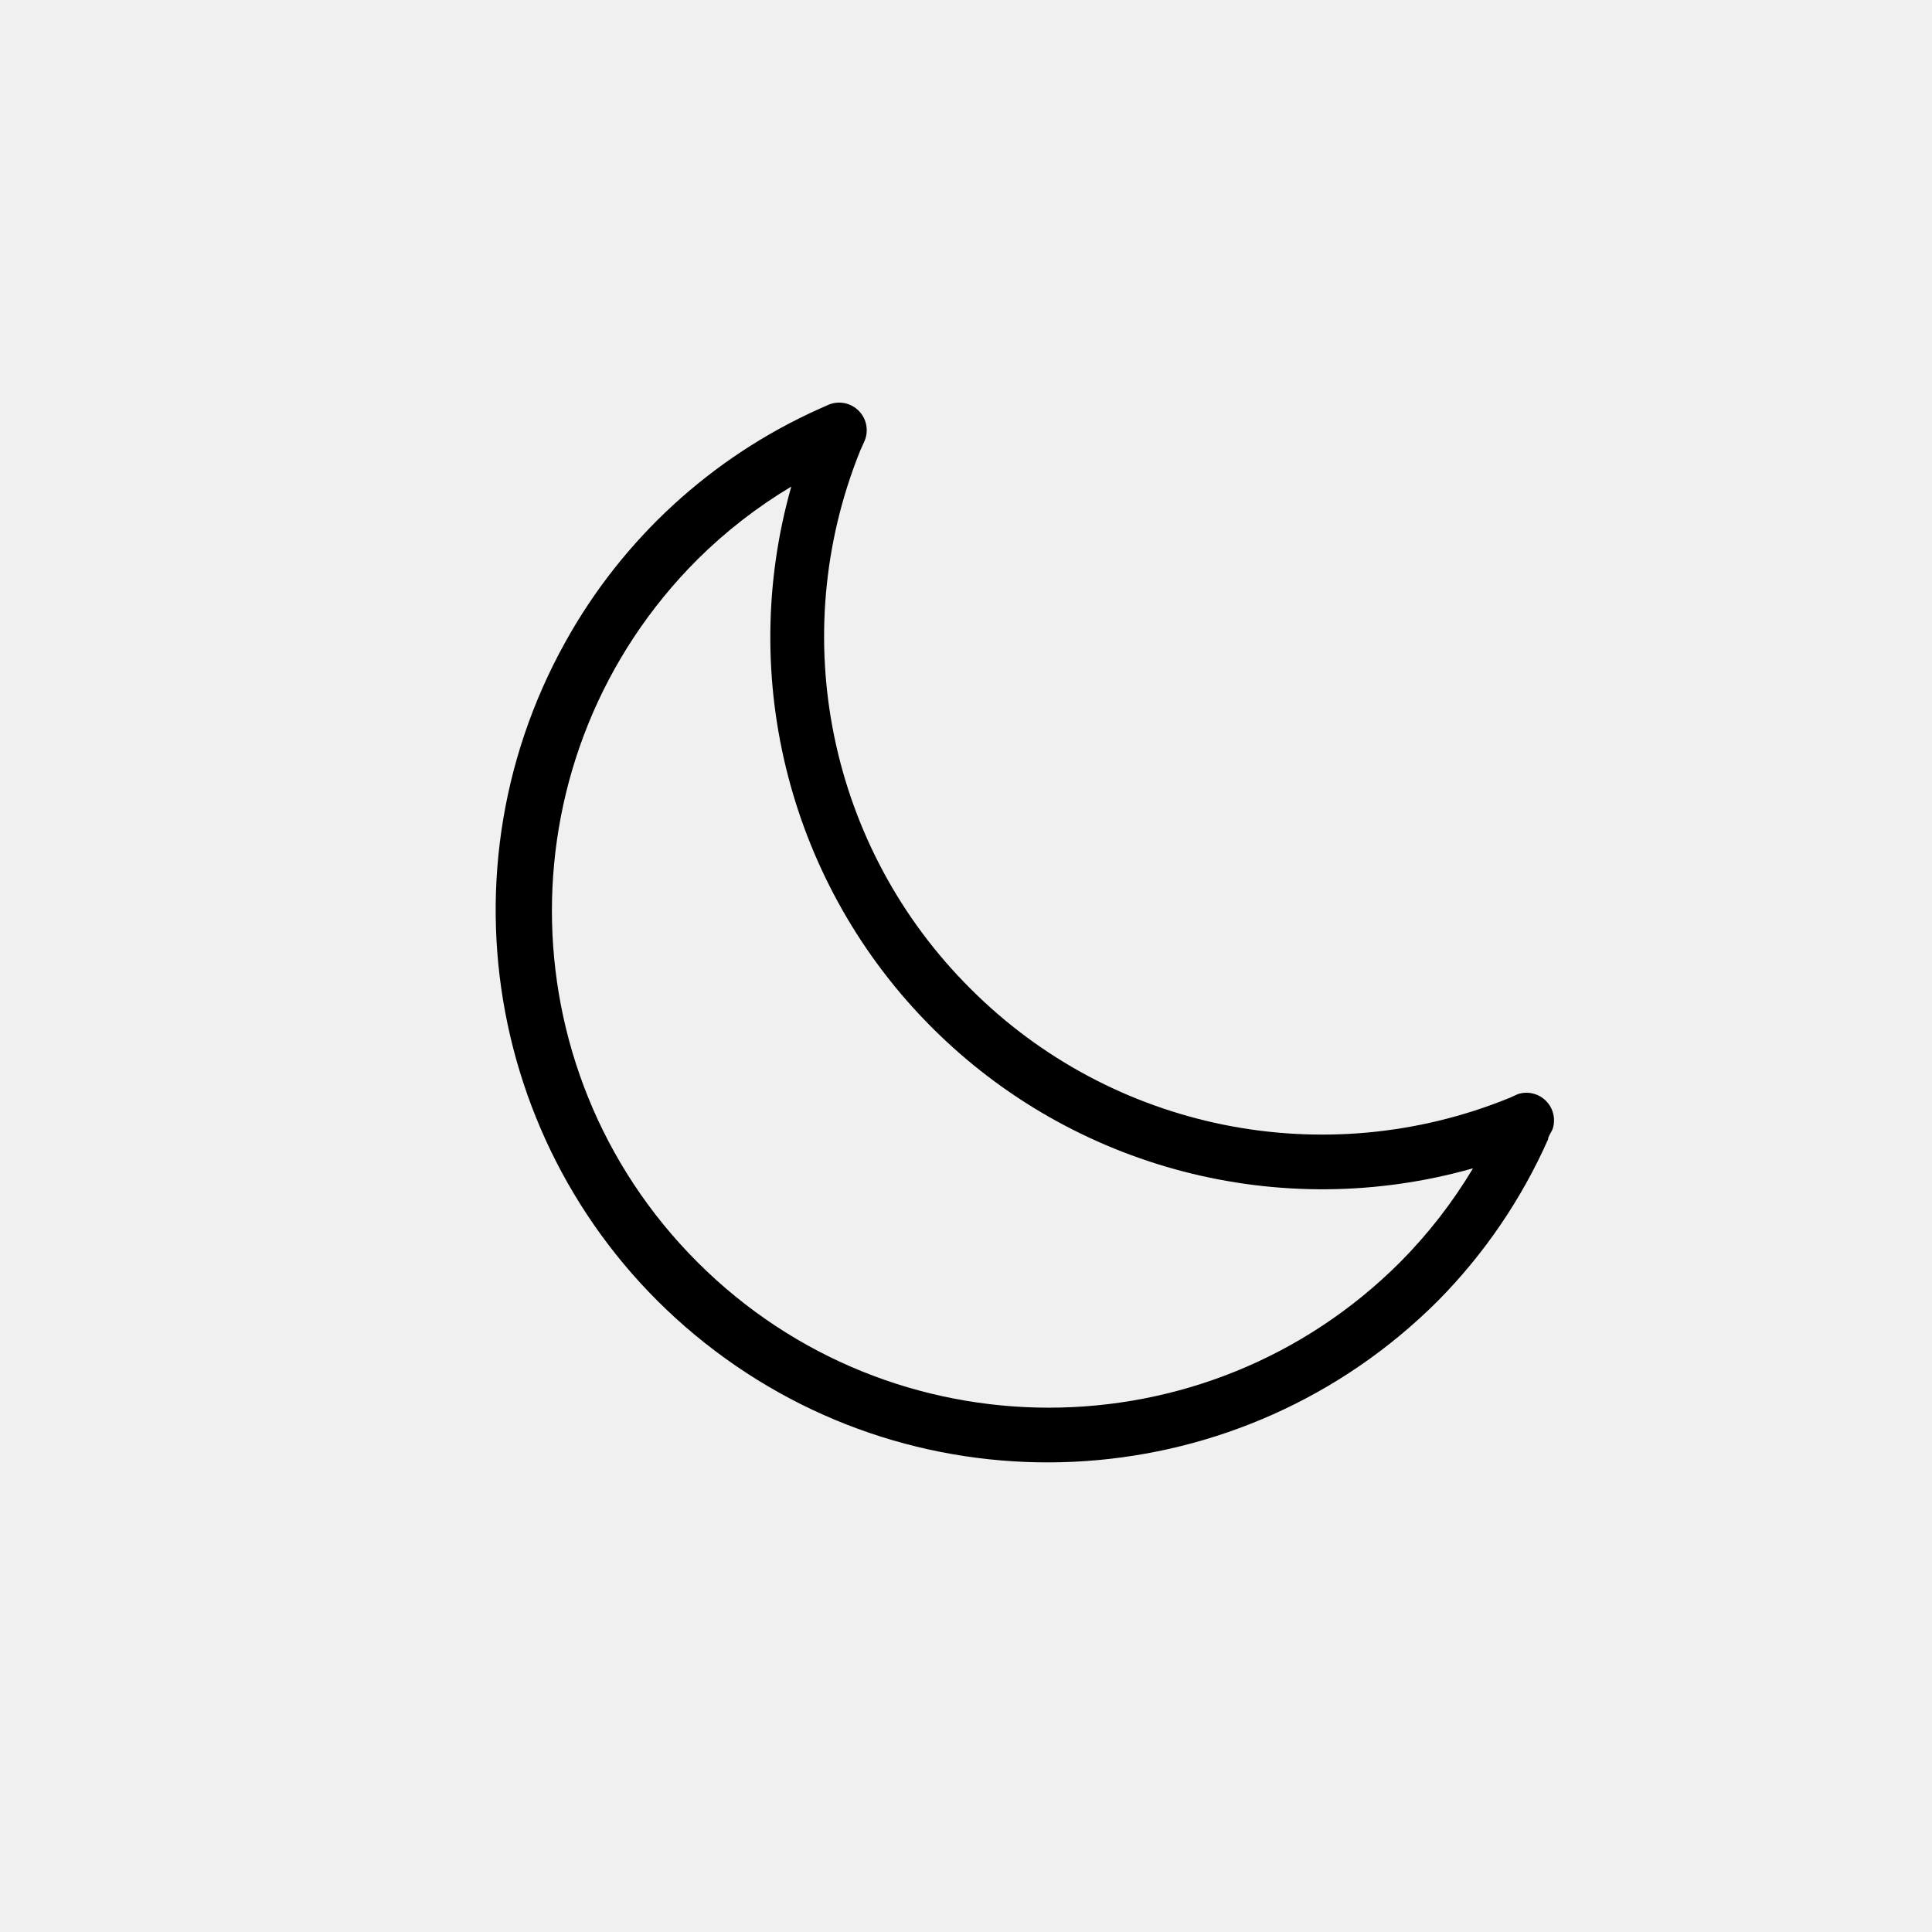
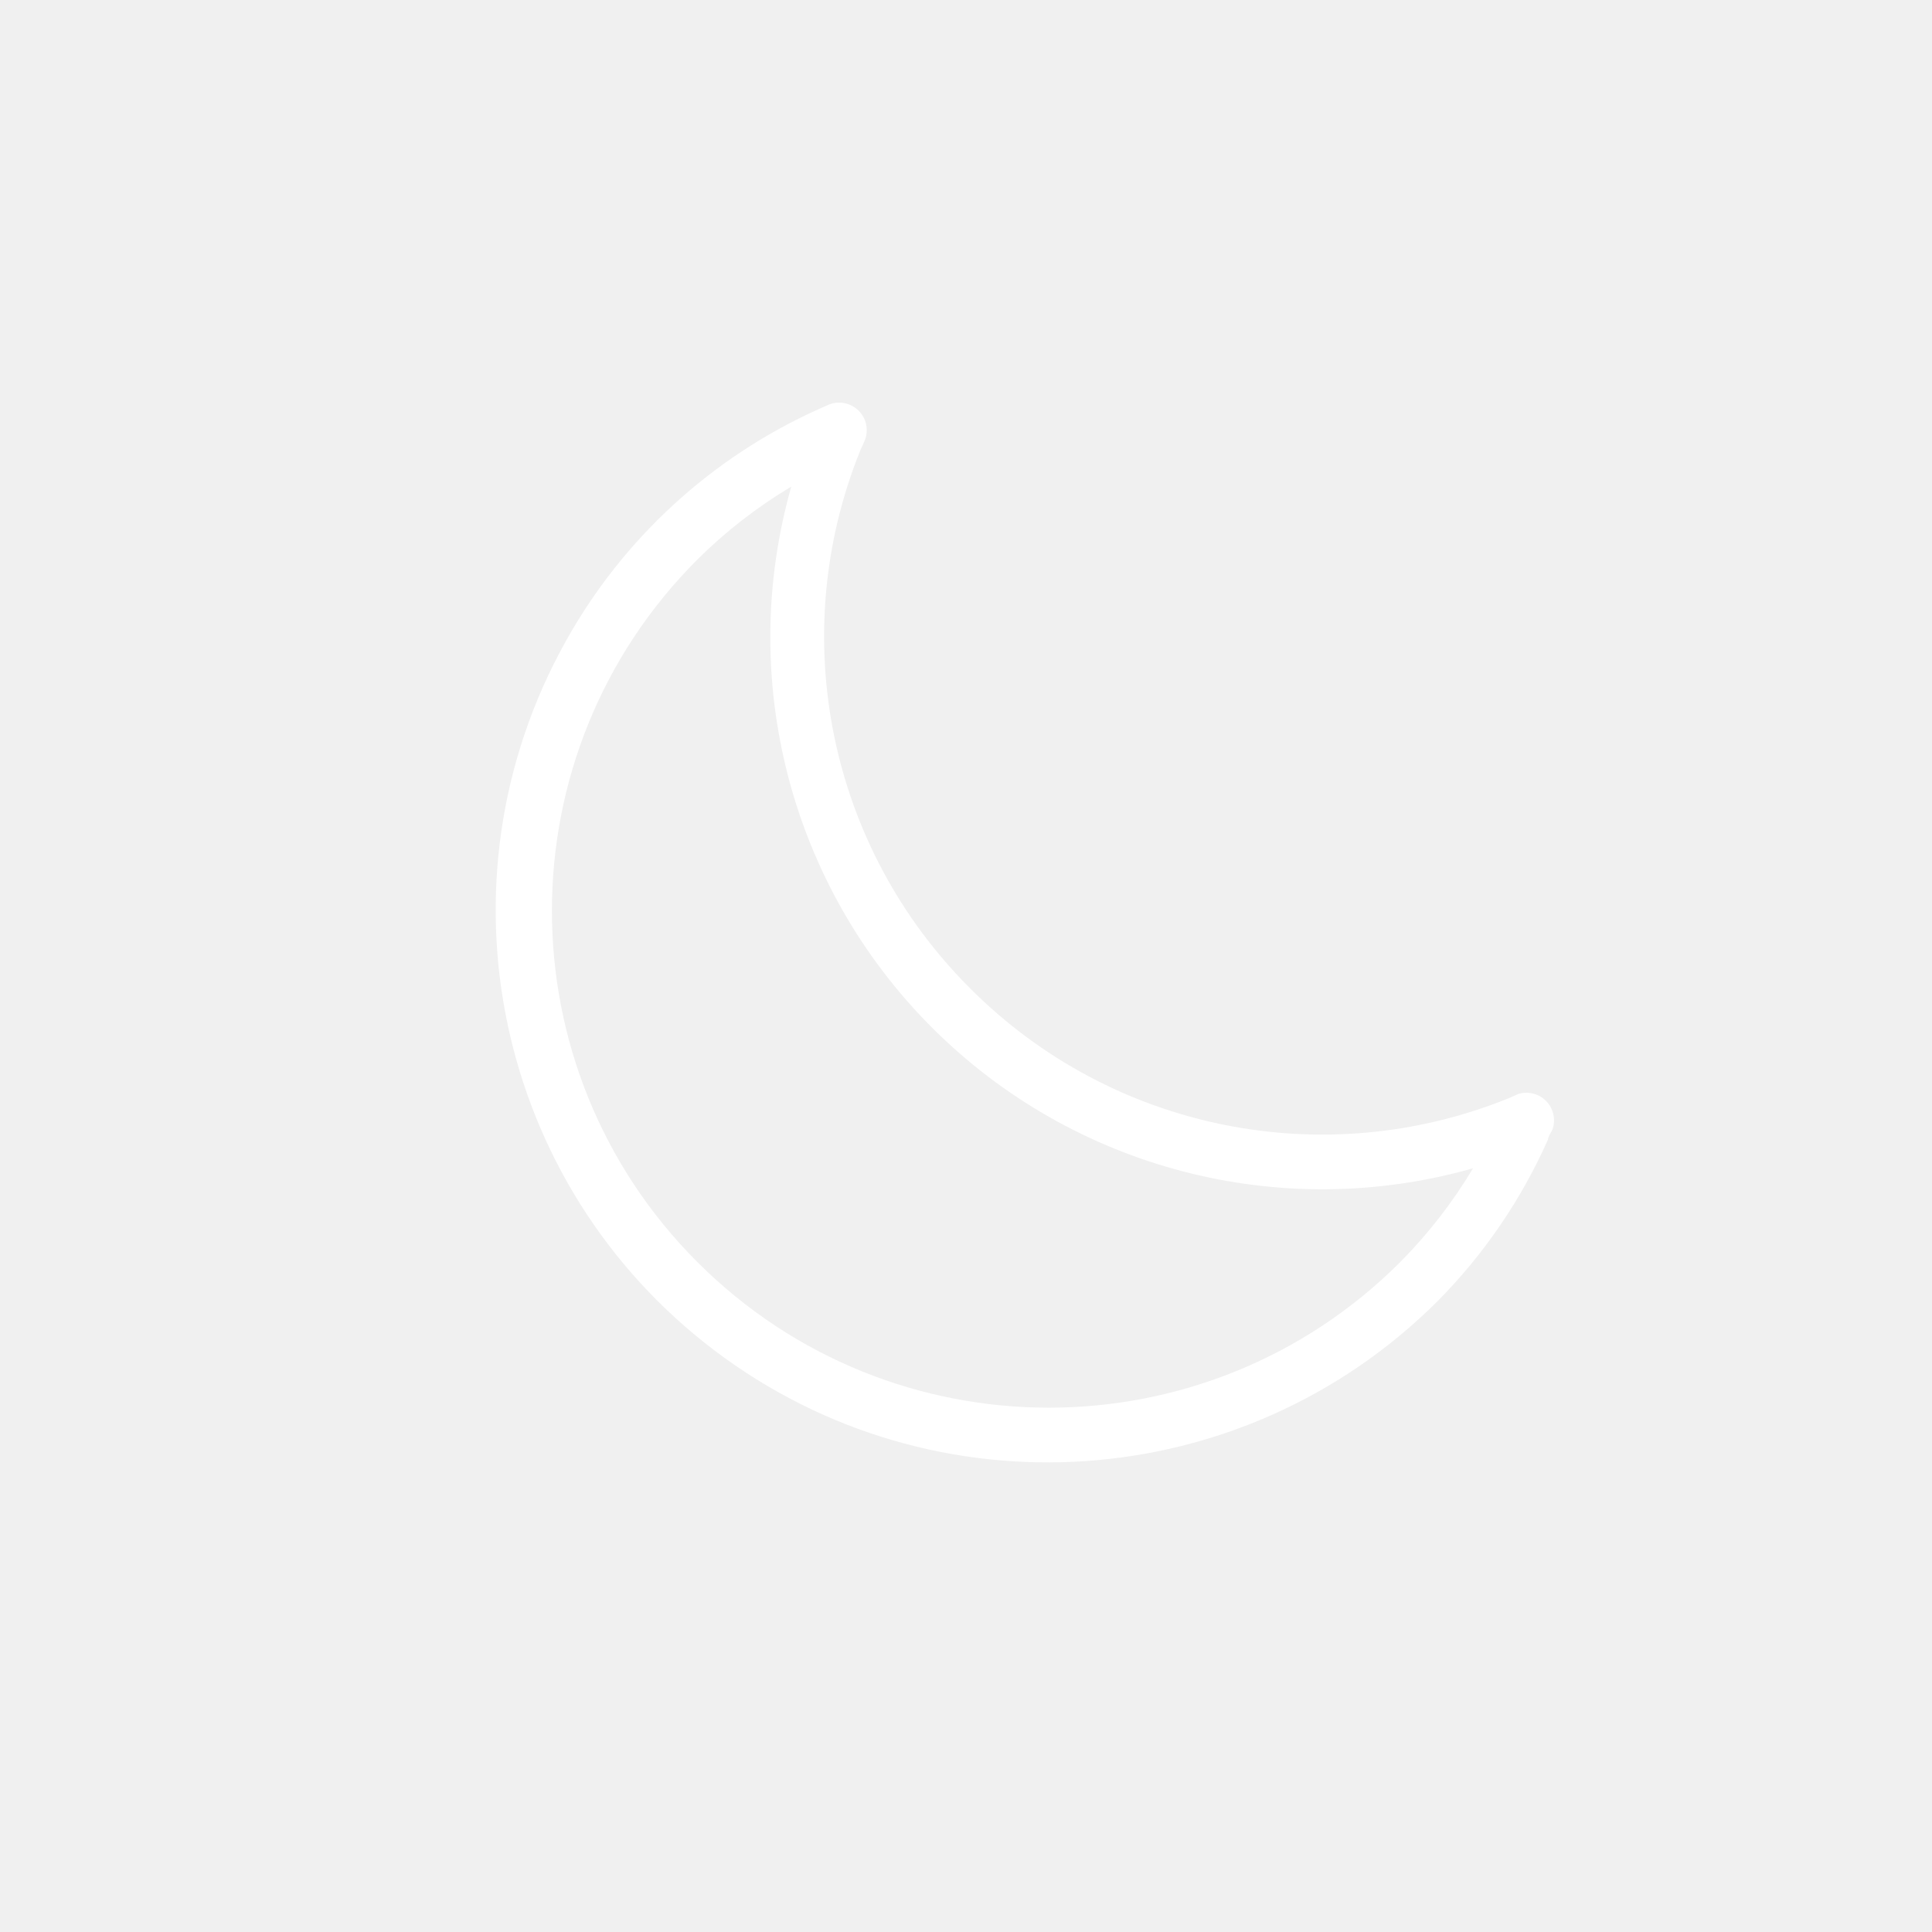
<svg xmlns="http://www.w3.org/2000/svg" id="Set_Iconos" data-name="Set Iconos" viewBox="0 0 70 70">
-   <path d="M35.17,35.83a18,18,0,0,1-4-19.51l.14-.31a1,1,0,0,0-1.28-1.35l-.36.16a19.75,19.75,0,0,0-9.18,8.43,20,20,0,0,0,31.6,23.89,19.66,19.66,0,0,0,4-5.86c0-.1.1-.23.16-.36A1,1,0,0,0,55,39.64l-.31.14A18,18,0,0,1,35.17,35.83Zm15.56,9.9A18,18,0,0,1,25.27,20.27a17.76,17.76,0,0,1,3.4-2.64,20,20,0,0,0,24.7,24.7A17.76,17.76,0,0,1,50.73,45.73Z" />
+   <path fill="#fff" d="M35.17,35.83a18,18,0,0,1-4-19.51l.14-.31a1,1,0,0,0-1.28-1.35l-.36.16a19.75,19.75,0,0,0-9.18,8.43,20,20,0,0,0,31.6,23.89,19.66,19.66,0,0,0,4-5.86c0-.1.1-.23.16-.36A1,1,0,0,0,55,39.64l-.31.14A18,18,0,0,1,35.17,35.83Zm15.56,9.9A18,18,0,0,1,25.27,20.27a17.76,17.76,0,0,1,3.4-2.64,20,20,0,0,0,24.7,24.7A17.76,17.76,0,0,1,50.73,45.73Z" />
</svg>
